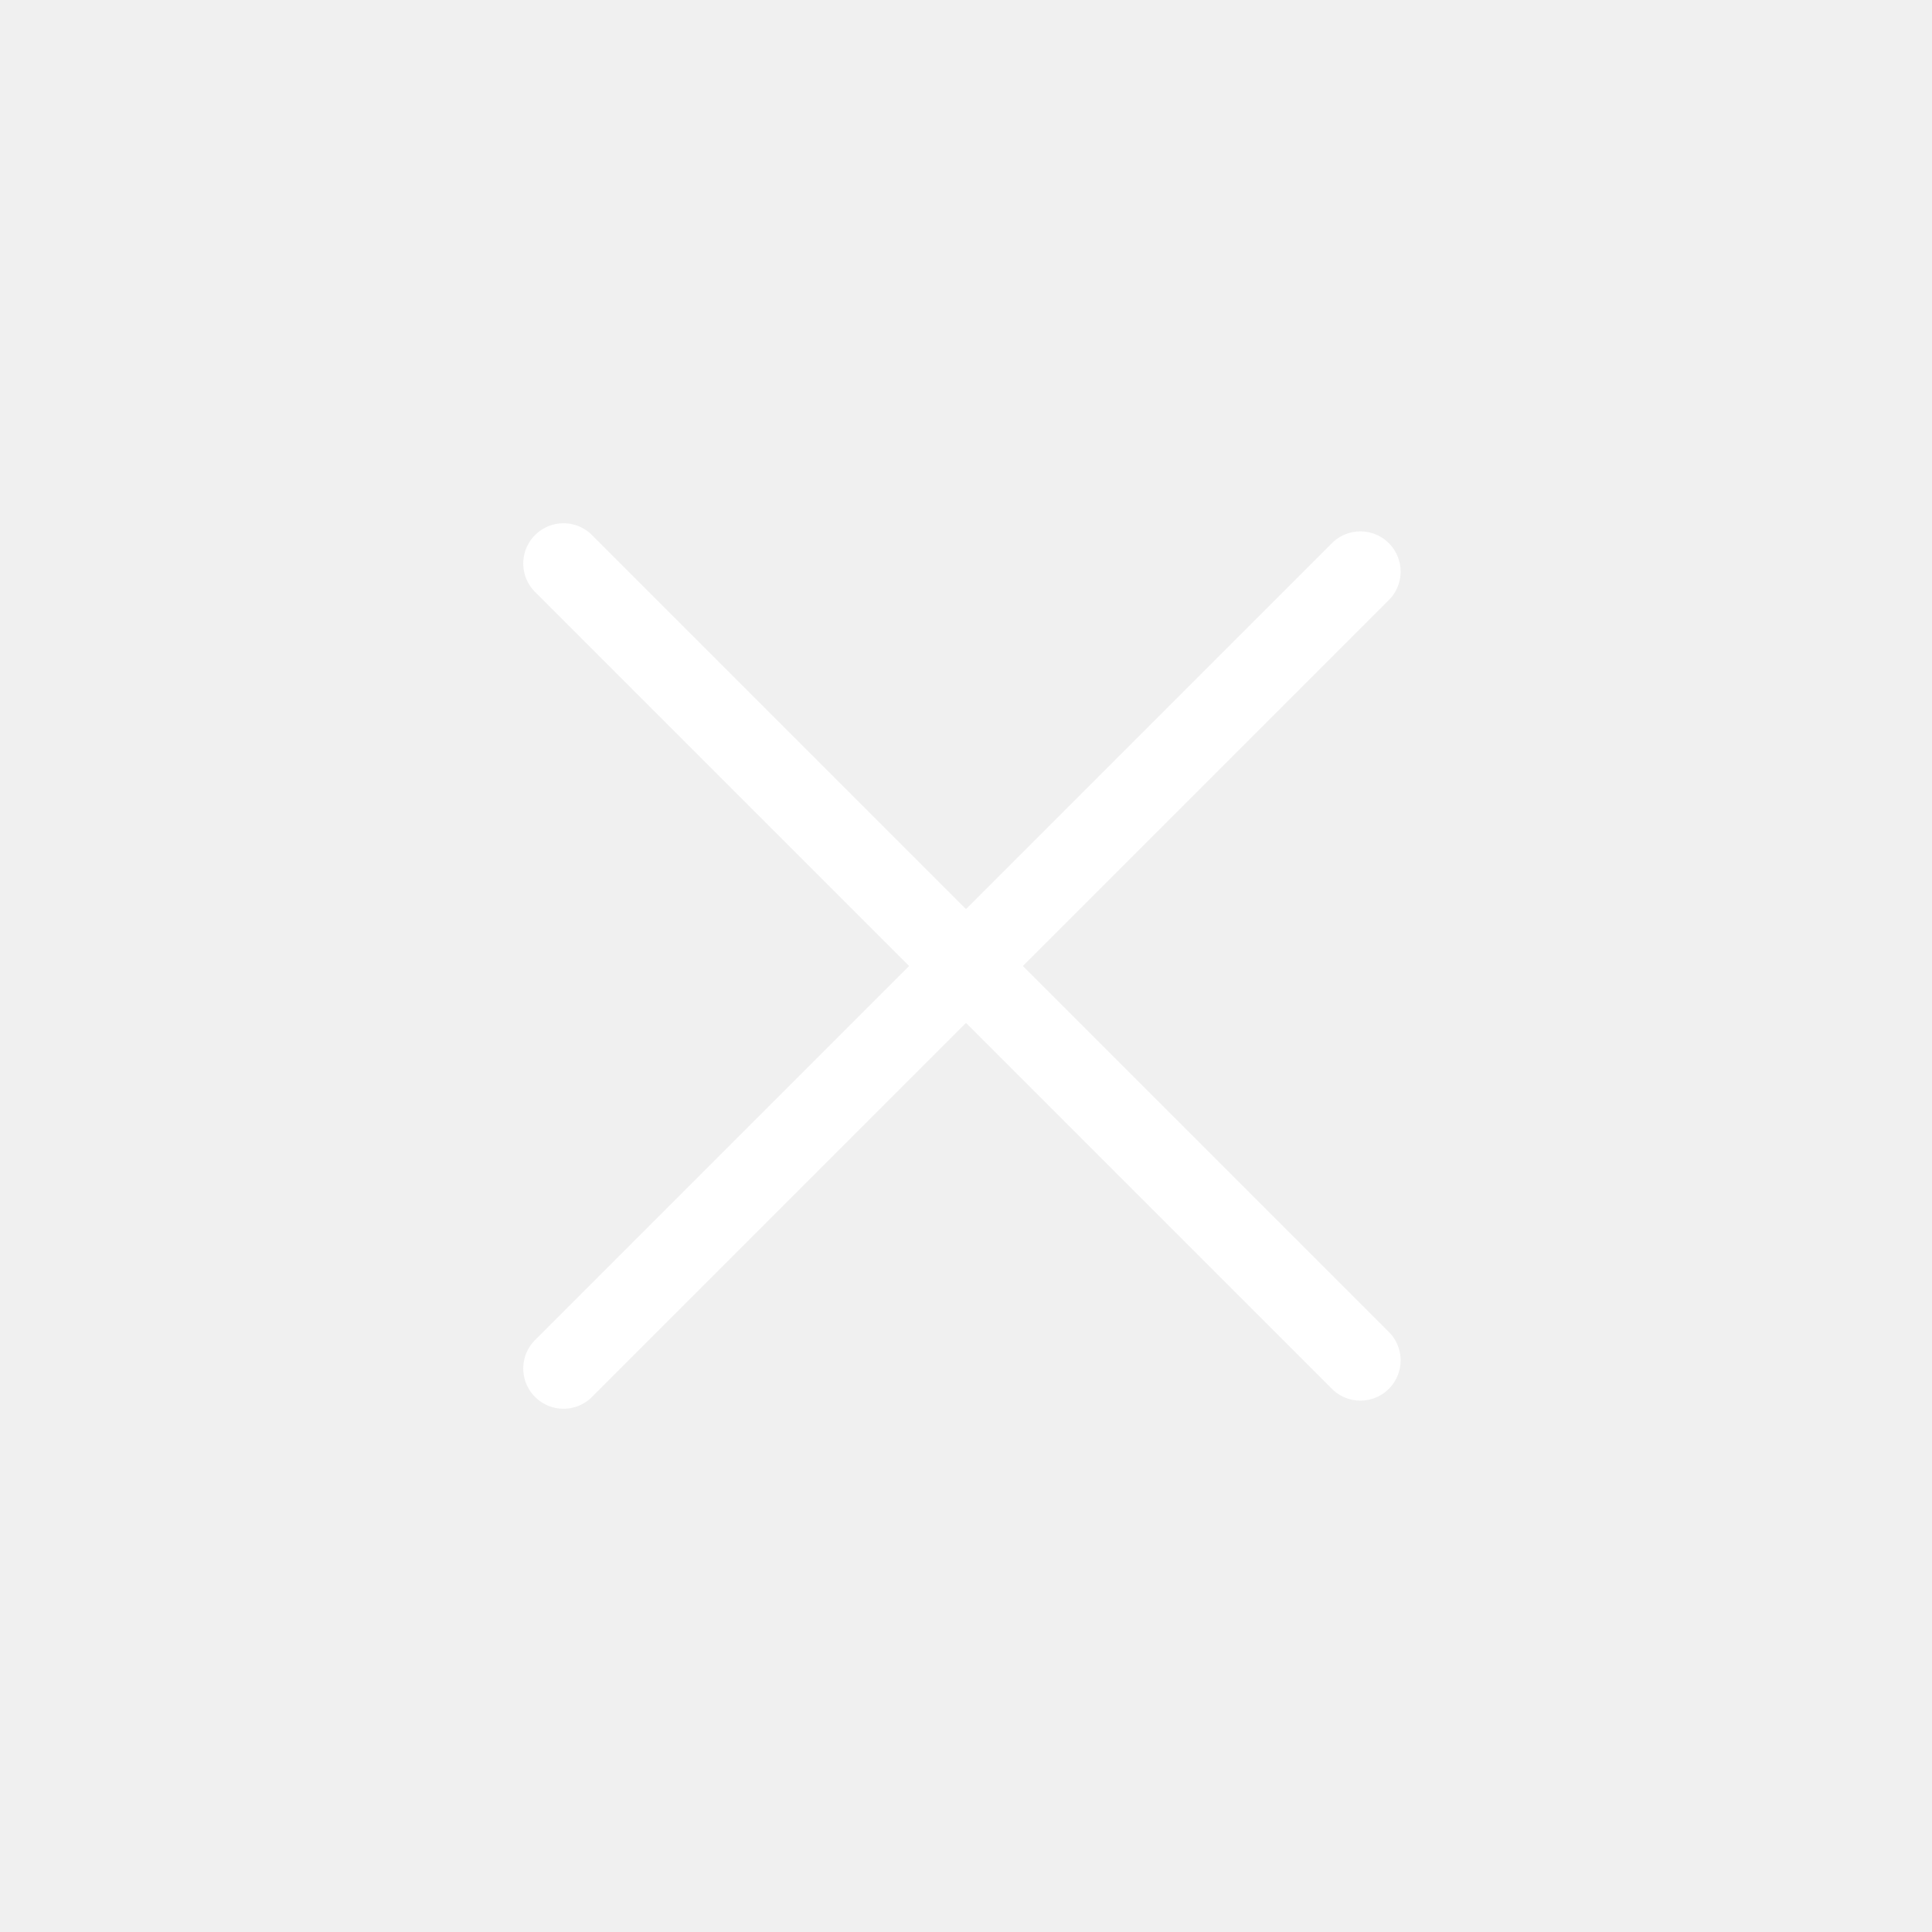
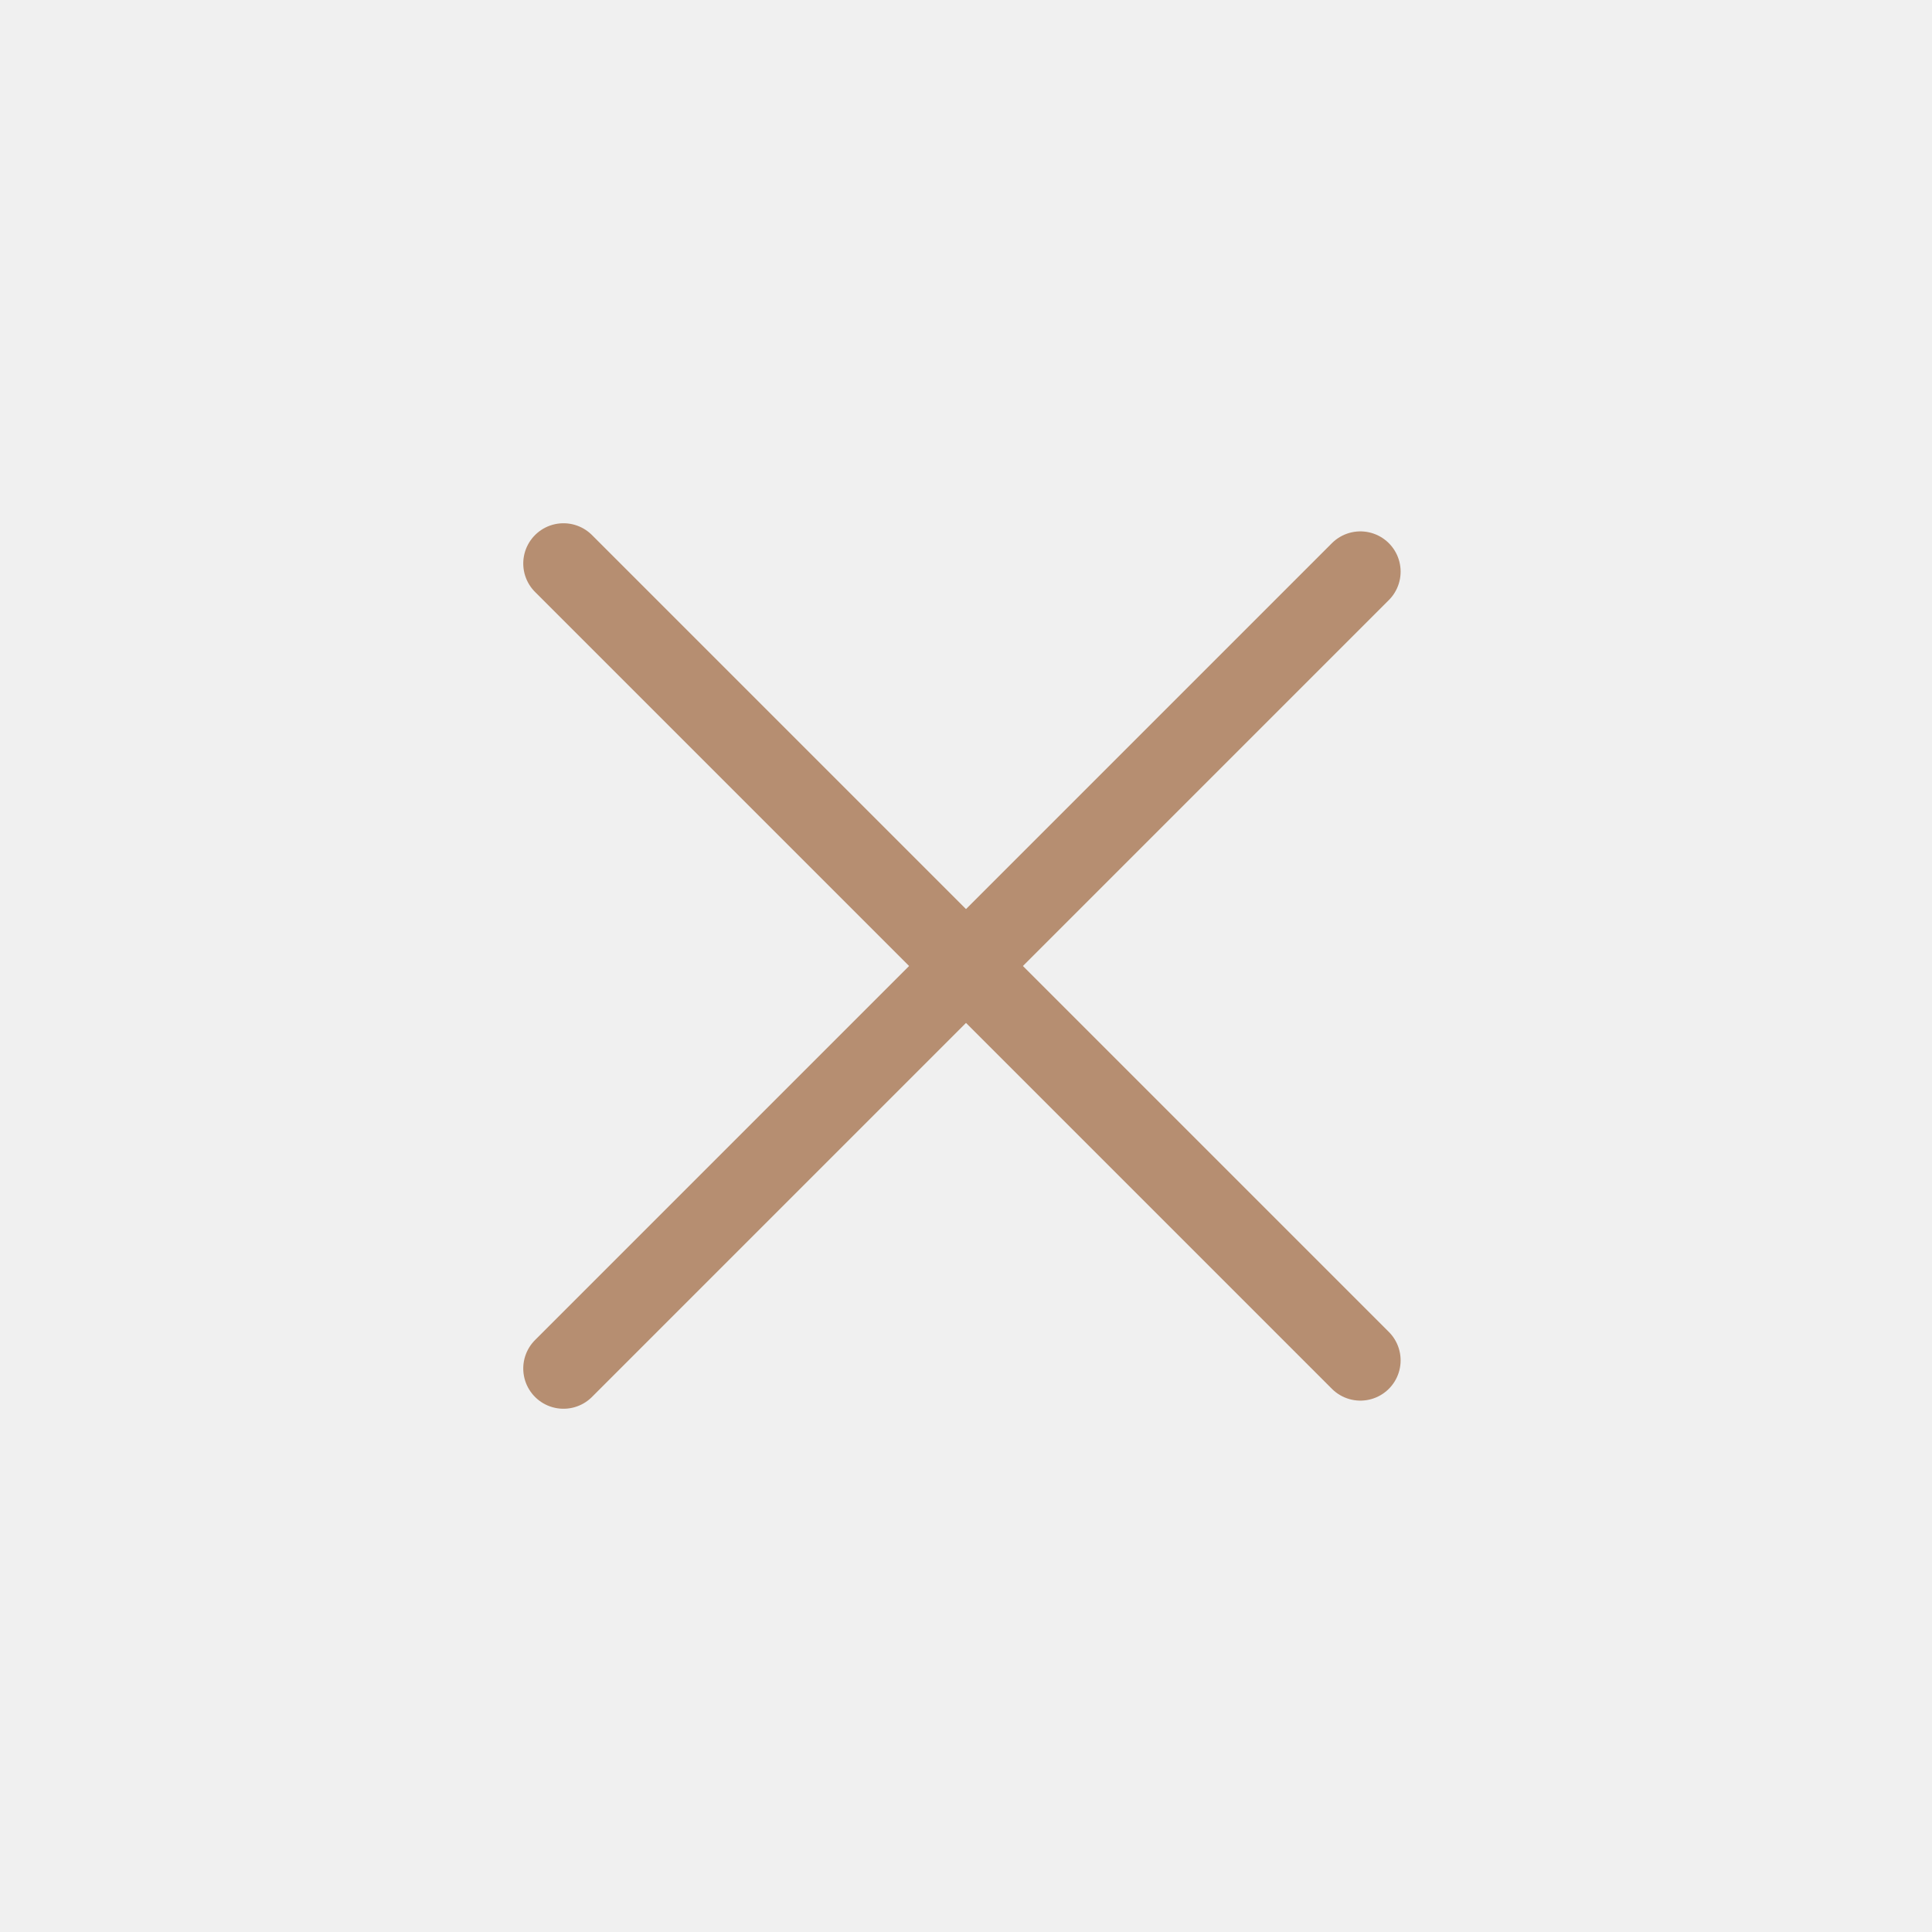
<svg xmlns="http://www.w3.org/2000/svg" width="800px" height="800px" viewBox="0 0 24 24" fill="none">
  <rect width="24" height="24" />
-   <path d="M7 17L16.899 7.101" stroke="#fff" stroke-linecap="round" stroke-linejoin="round" />
-   <path d="M7 7L16.899 16.899" stroke="#fff" stroke-linecap="round" stroke-linejoin="round" />
+   <path d="M7 17L16.899 7.101" stroke="#B68E71" stroke-linecap="round" stroke-linejoin="round" />
+   <path d="M7 7L16.899 16.899" stroke="#B68E71" stroke-linecap="round" stroke-linejoin="round" />
</svg>
